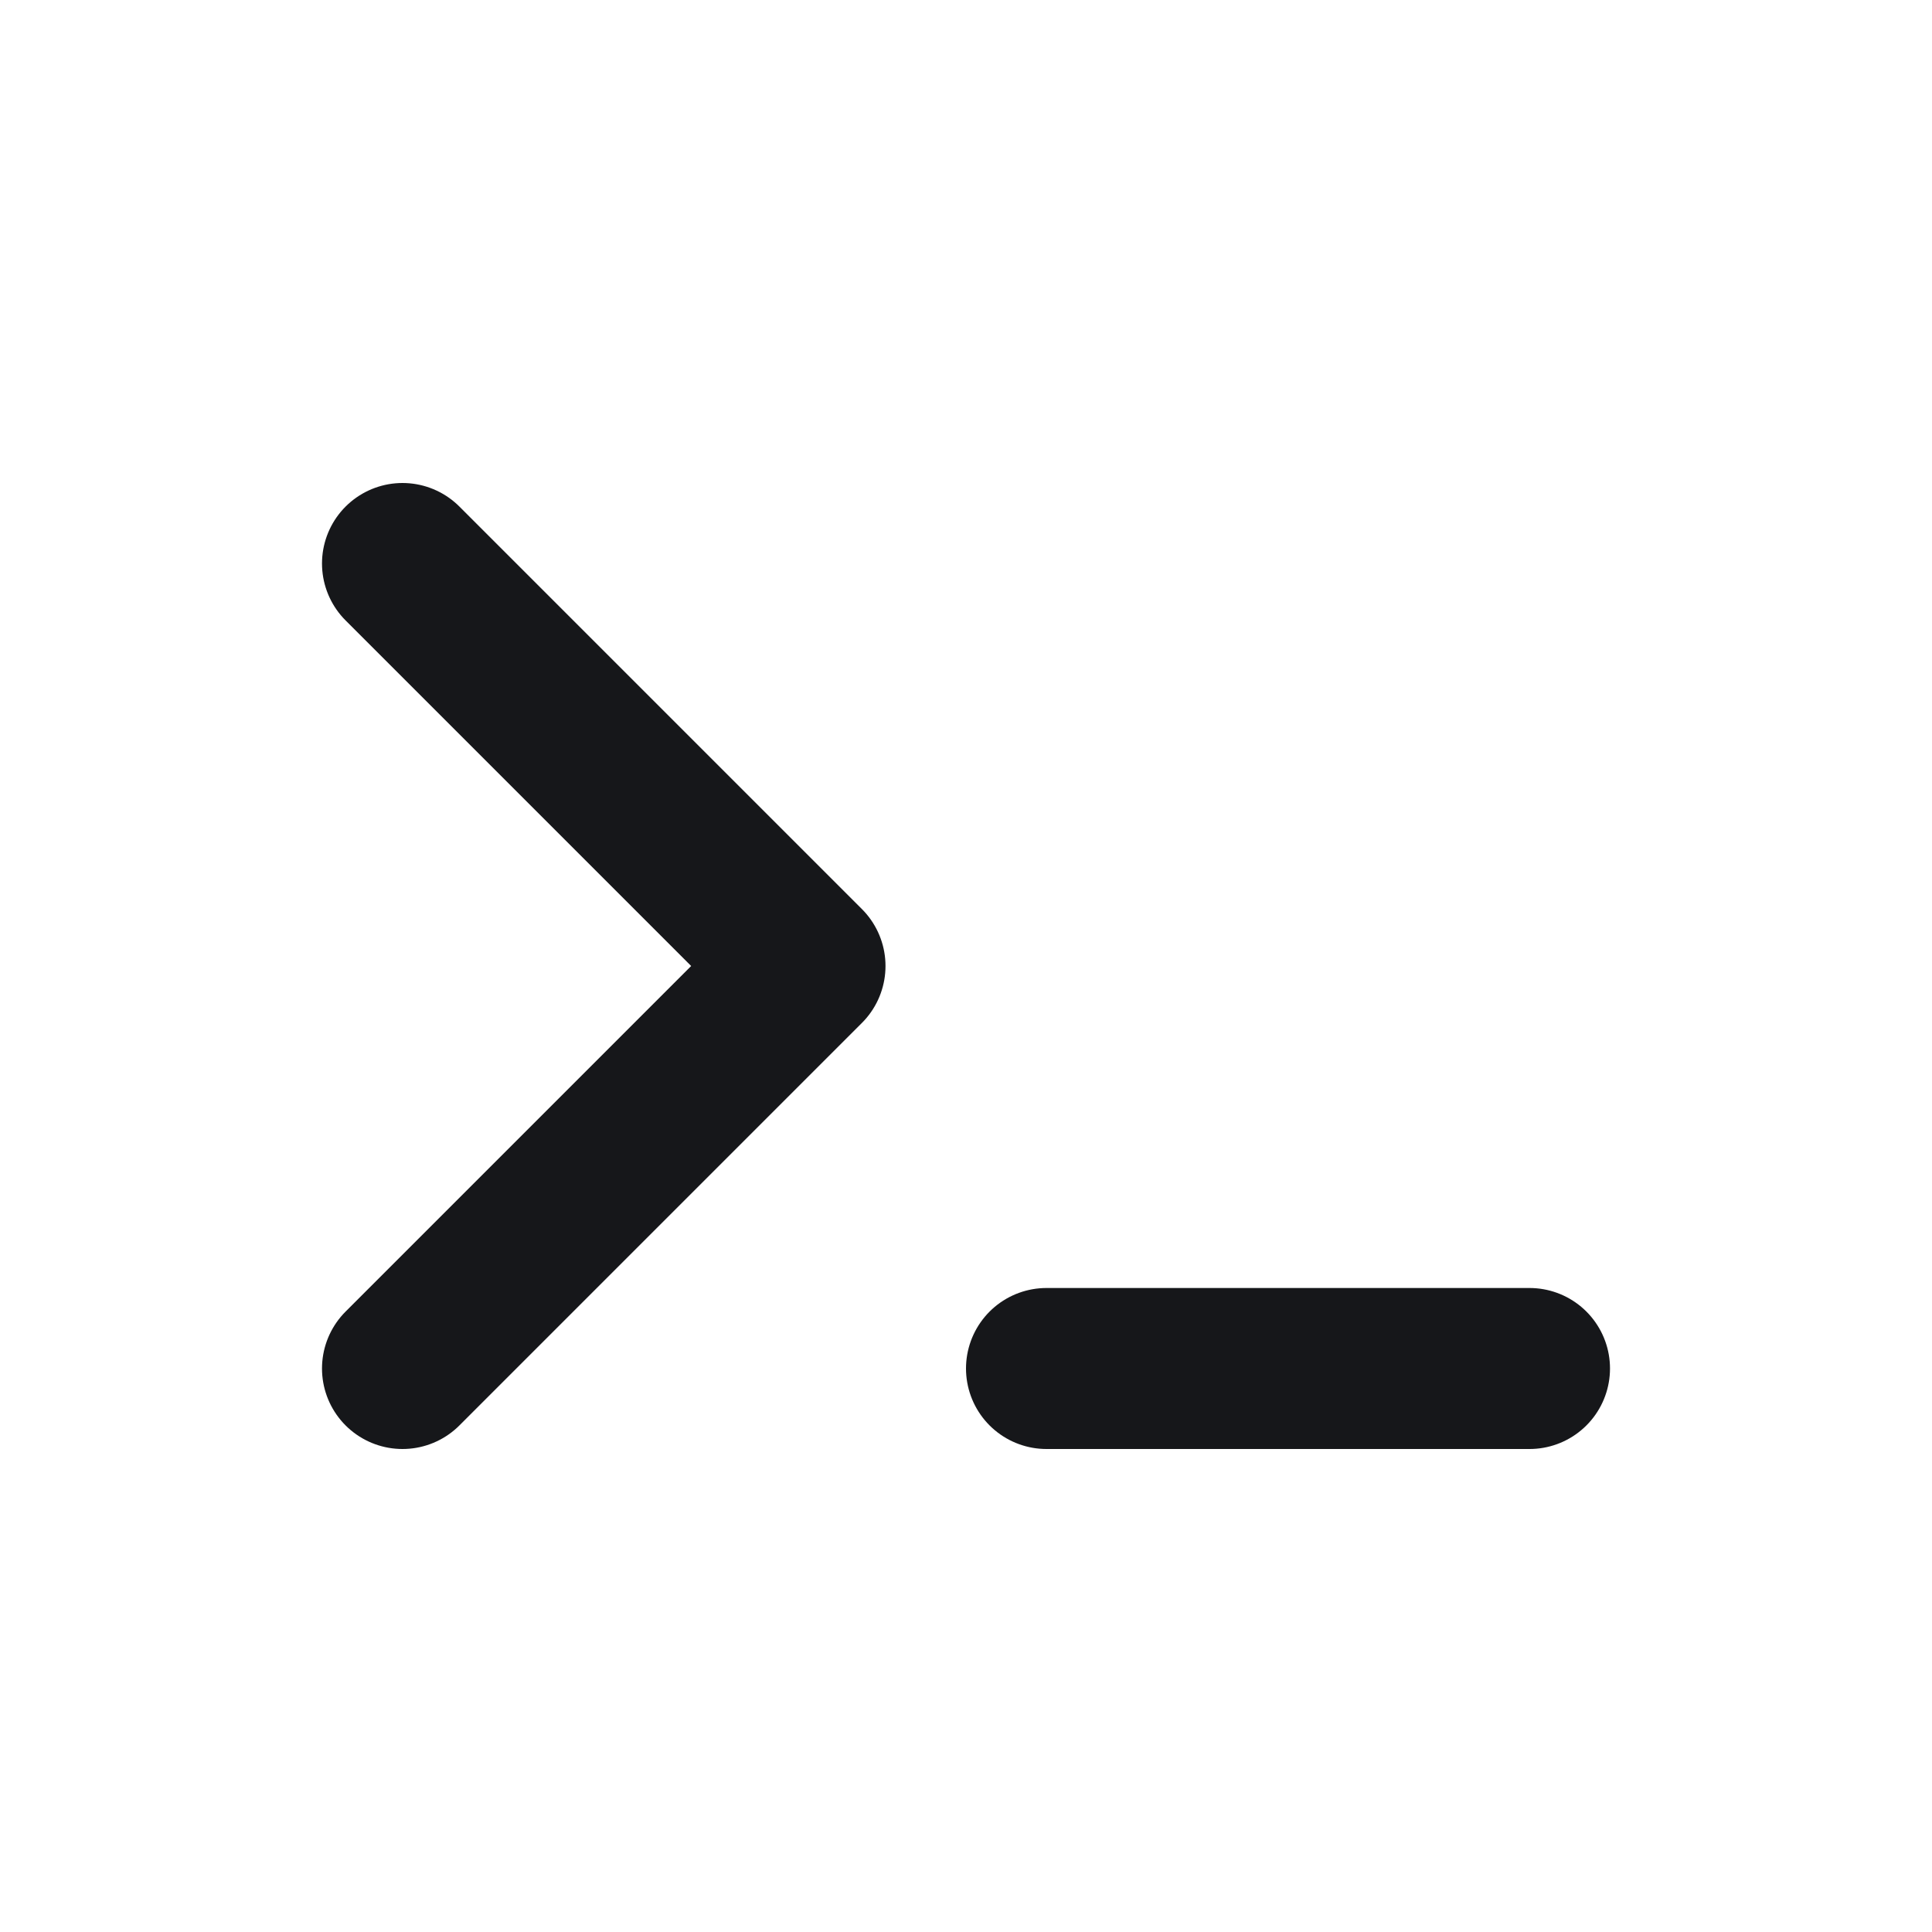
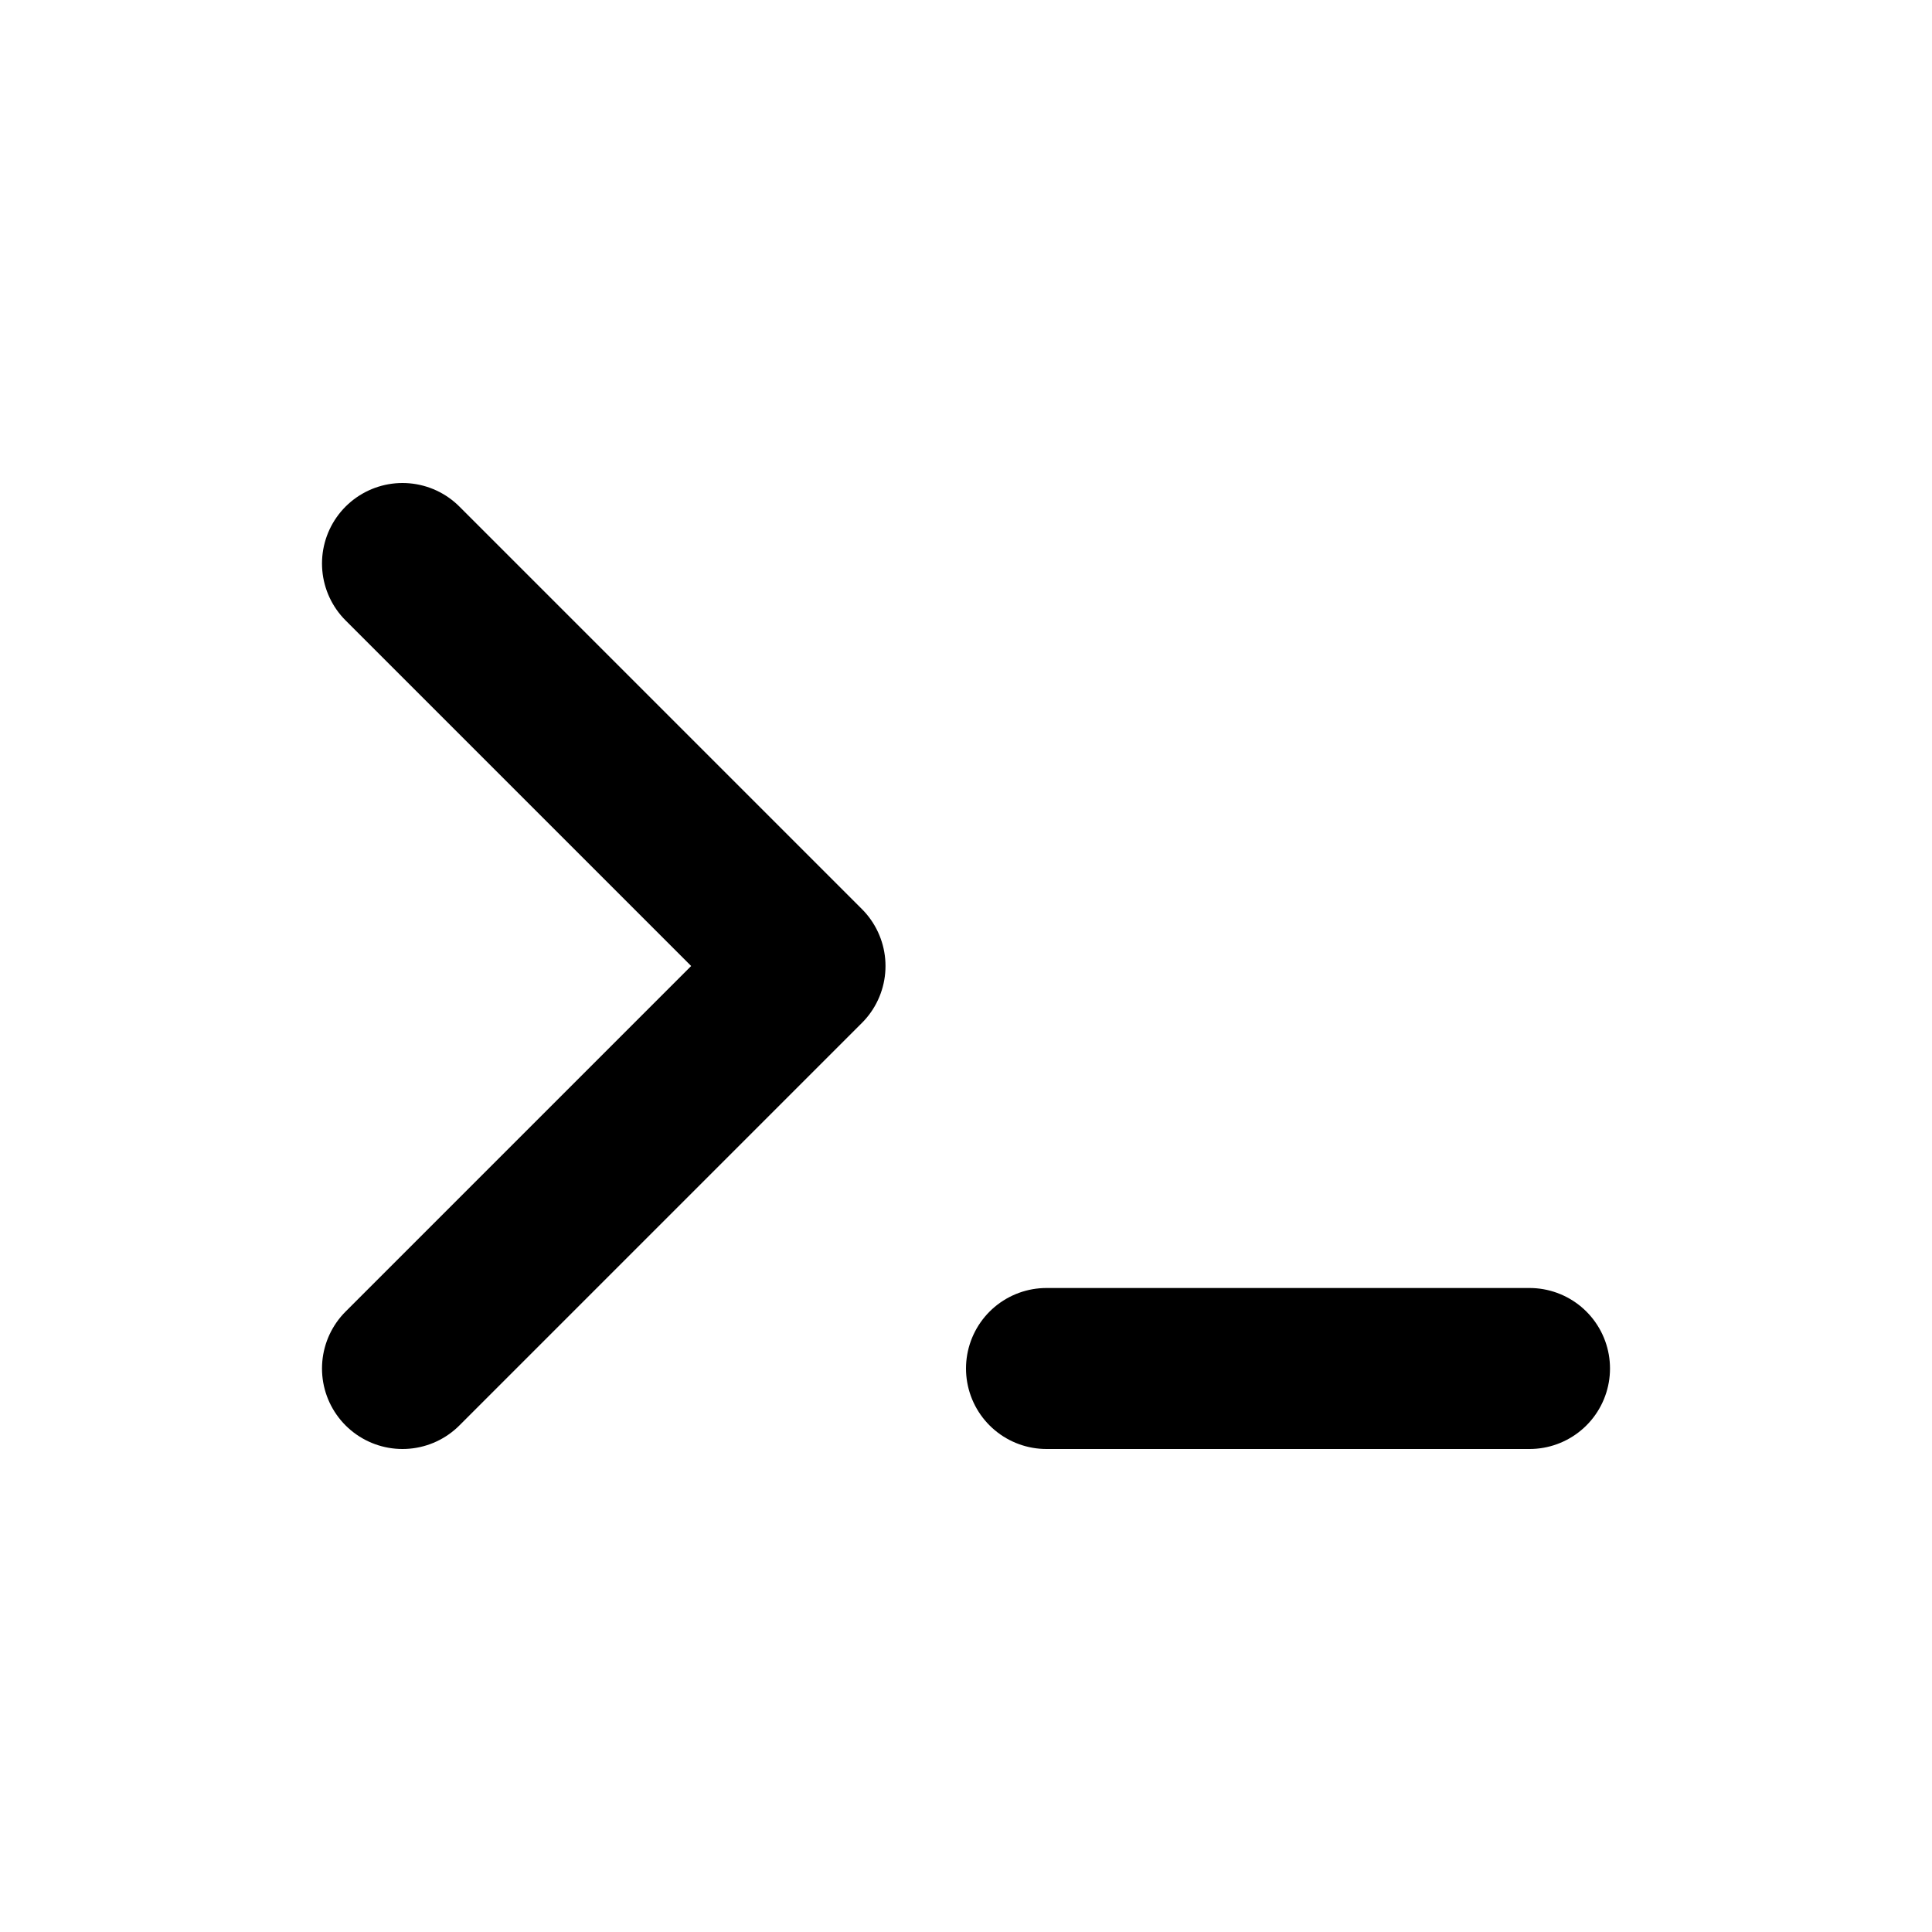
<svg xmlns="http://www.w3.org/2000/svg" width="24" height="24" viewBox="0 0 24 24" fill="none">
  <g id="Icon">
-     <path id="Vector" d="M5 7L10 12L5 17M13 17H19" stroke="#16171A" stroke-width="2" stroke-linecap="round" stroke-linejoin="round" />
+     <path id="Vector" d="M5 7L10 12L5 17M13 17H19" stroke="currentColor" stroke-width="2" stroke-linecap="round" stroke-linejoin="round" />
  </g>
</svg>
